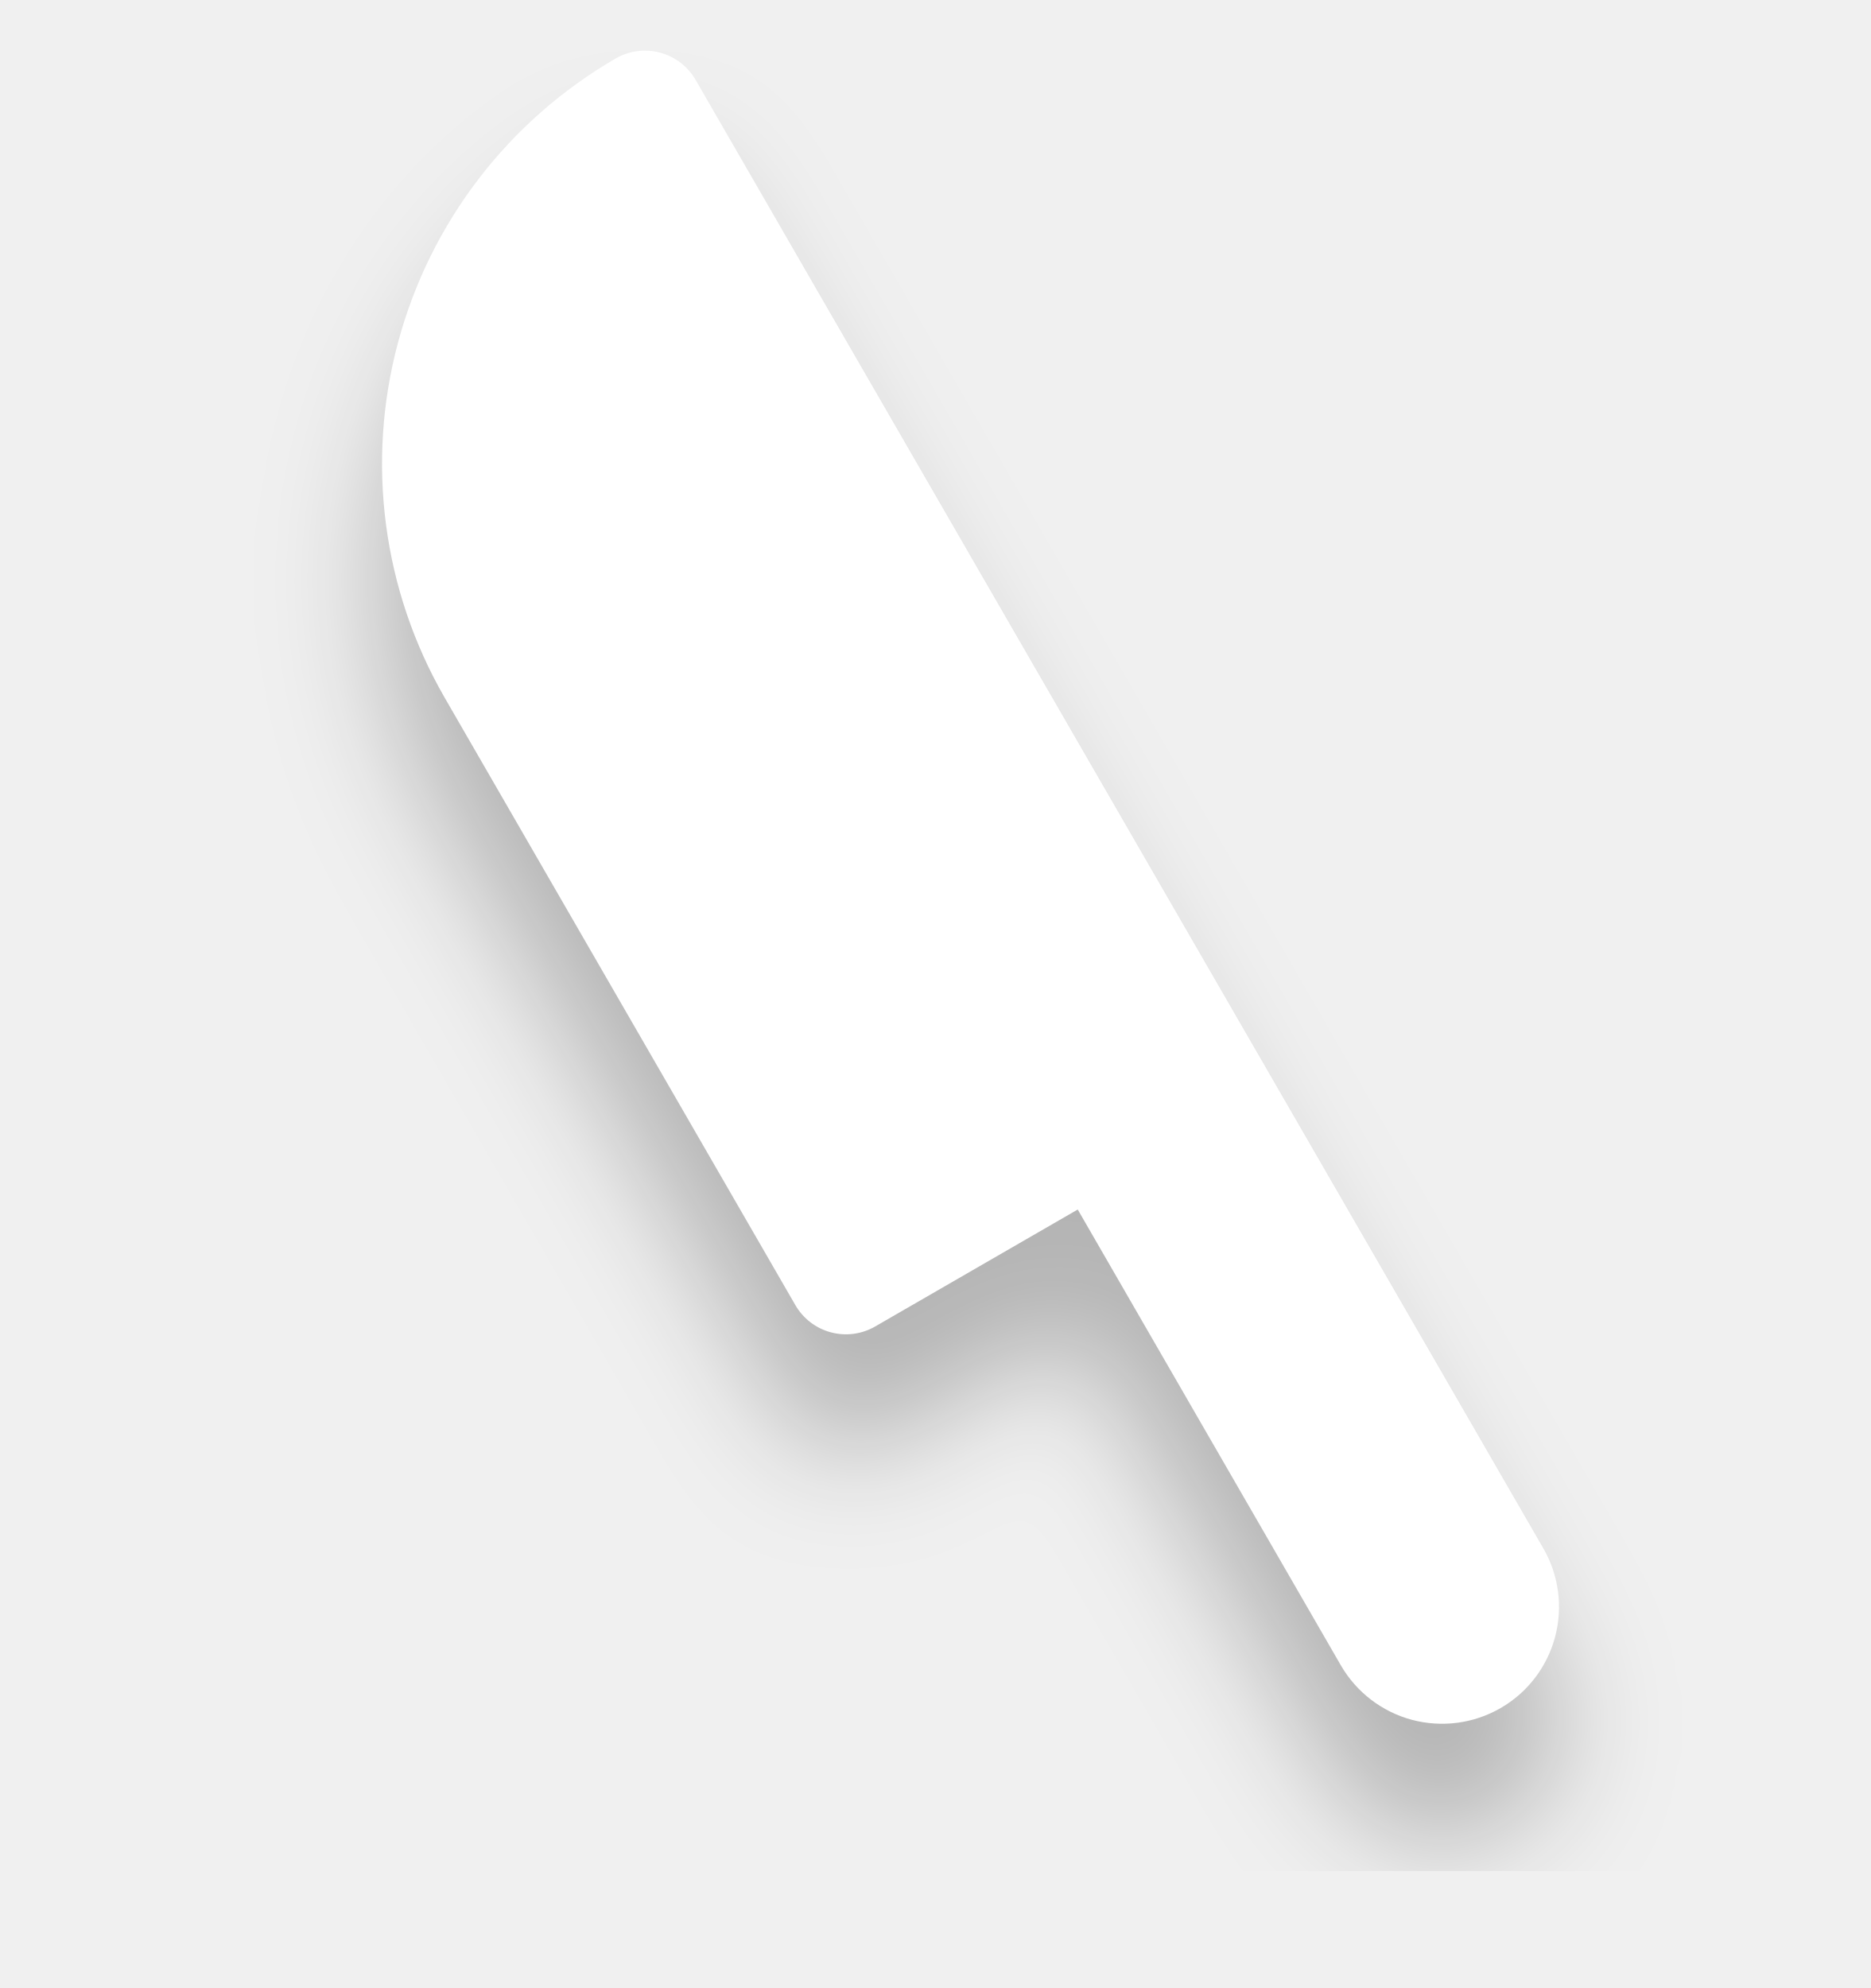
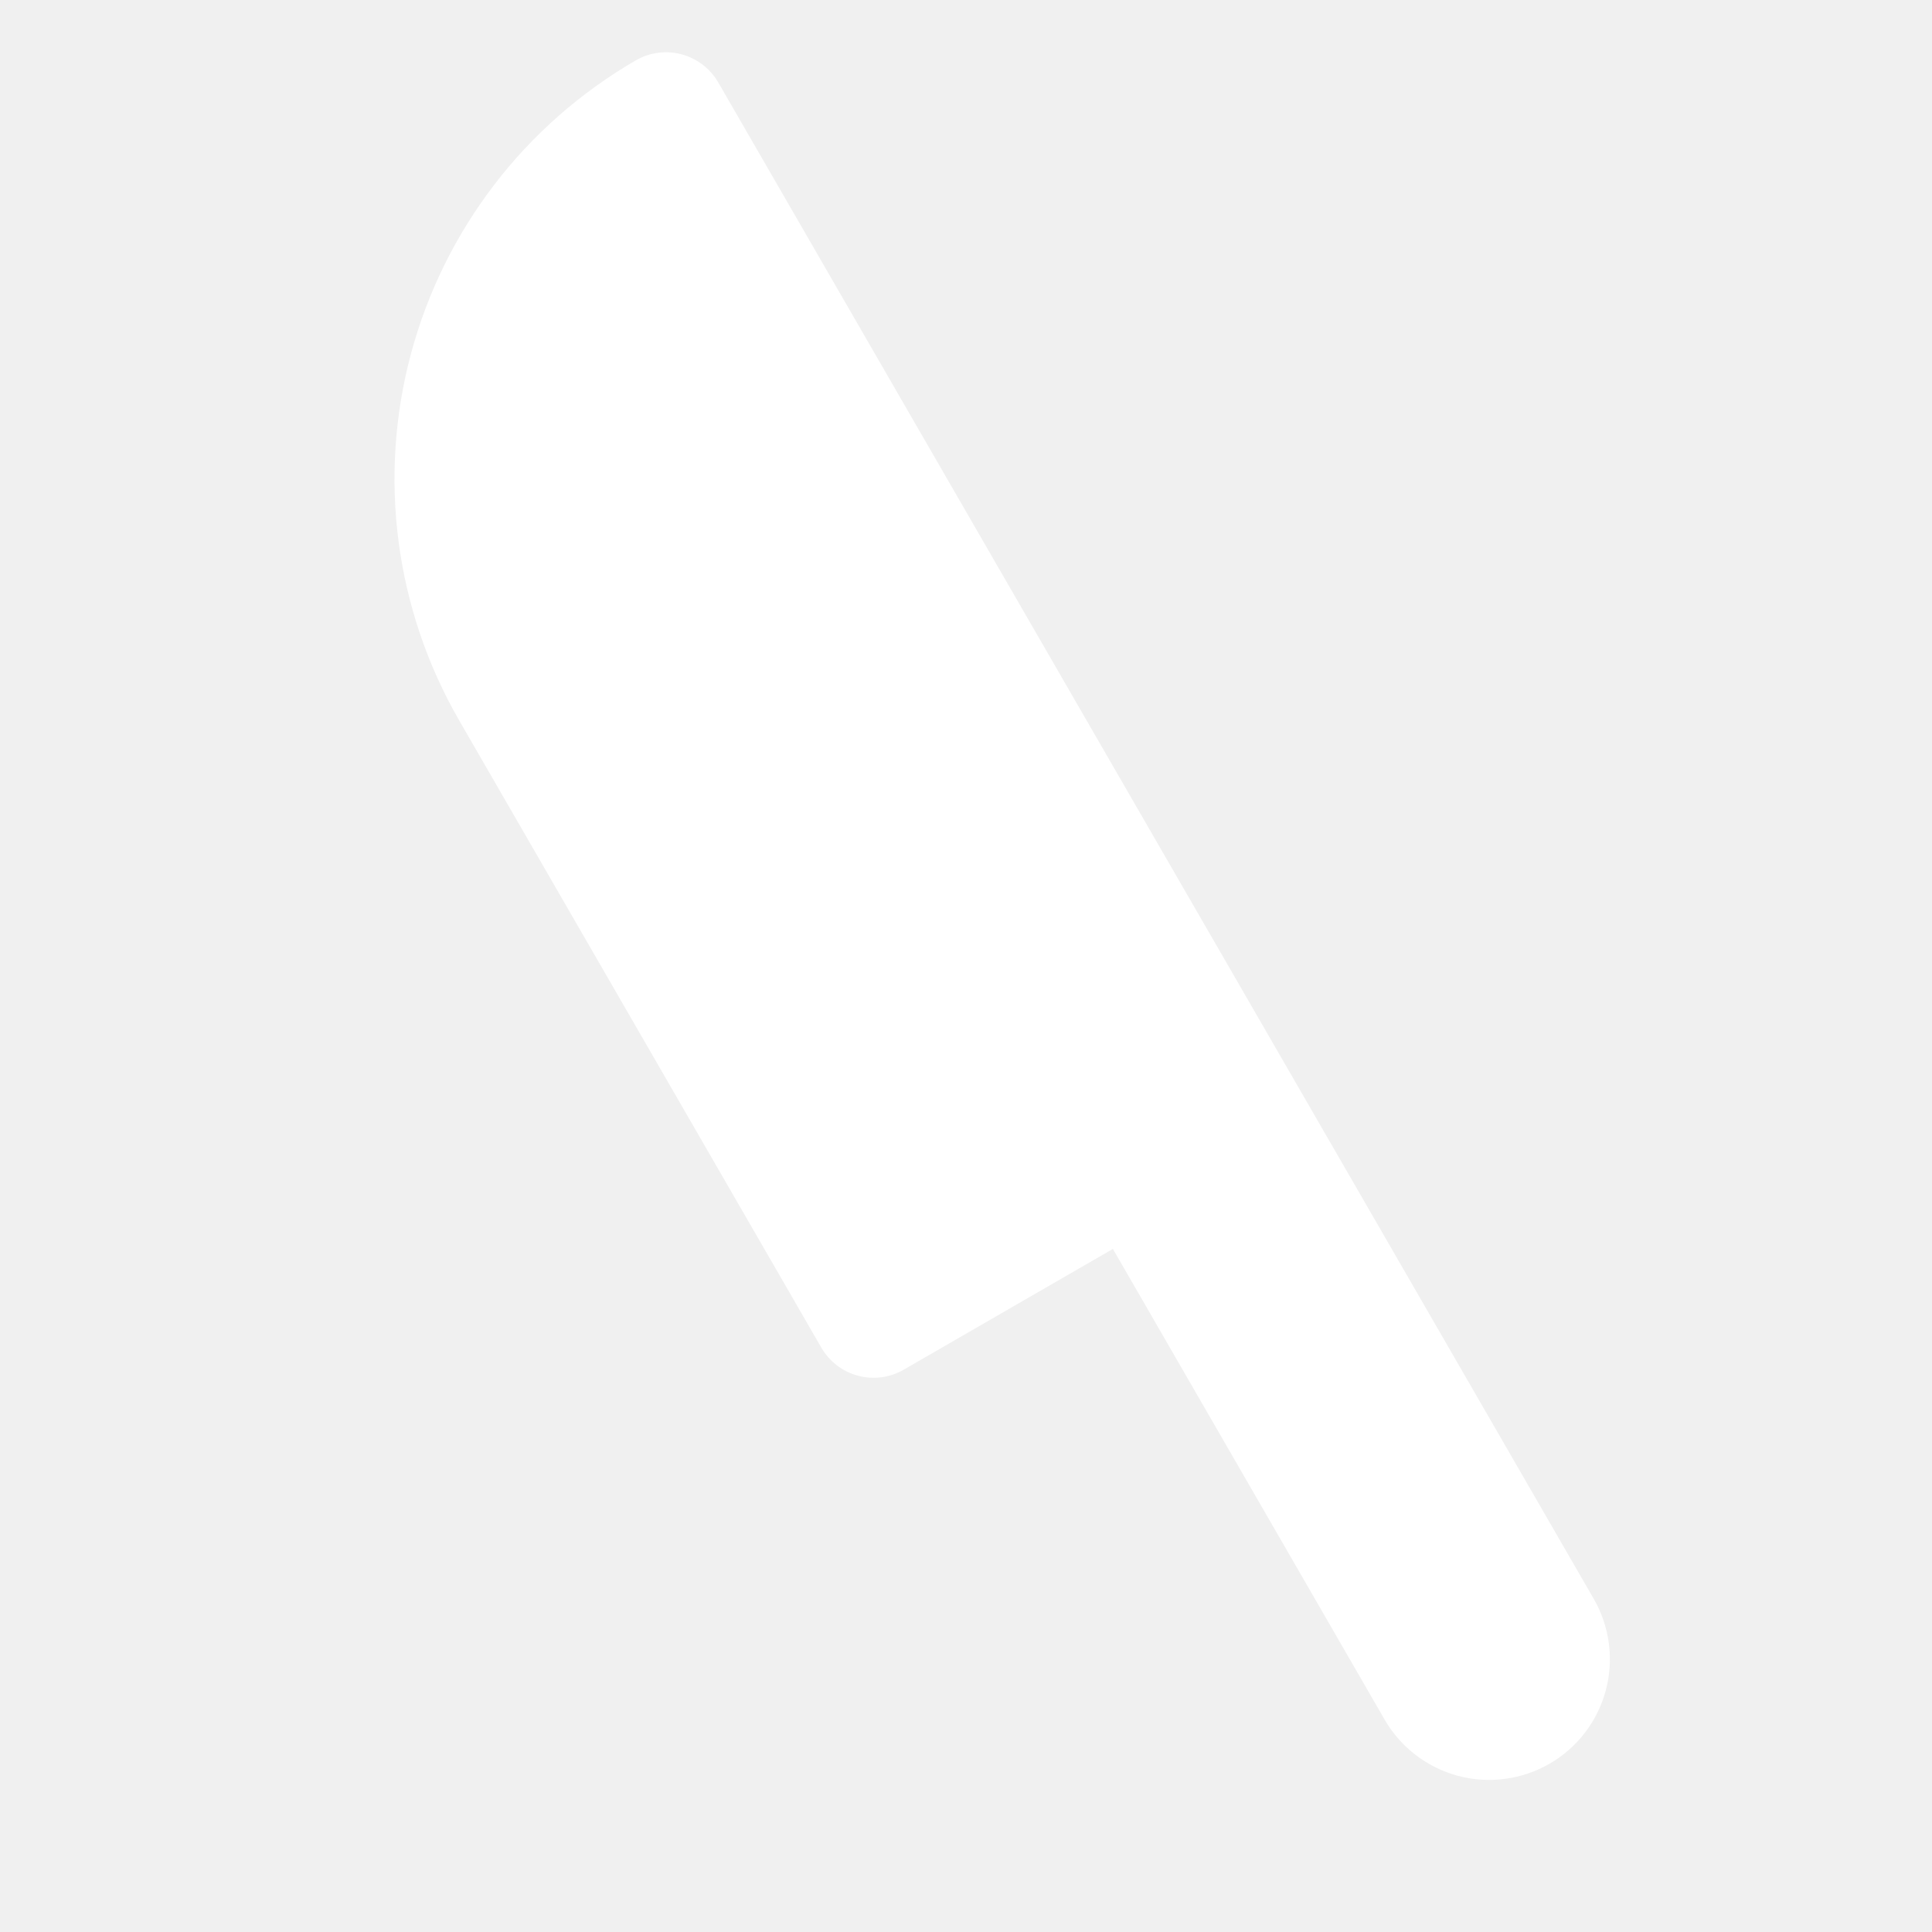
- <svg xmlns="http://www.w3.org/2000/svg" width="32" height="34" viewBox="0 0 32 34" fill="none">
-   <g clip-path="url(#clip0)" filter="url(#filter0_d)">
+ <svg xmlns="http://www.w3.org/2000/svg" width="32" height="32" viewBox="0 0 32 32" fill="none">
+   <g clip-path="url(#clip0)">
    <path d="M10.531 1C8.695 2.063 7.356 3.81 6.807 5.859C6.258 7.907 6.544 10.09 7.603 11.928L13.603 22.32C13.736 22.55 13.954 22.718 14.21 22.786C14.466 22.855 14.739 22.819 14.969 22.686L18.433 20.686L22.933 28.481C23.198 28.94 23.635 29.275 24.147 29.413C24.66 29.55 25.206 29.478 25.665 29.213C26.125 28.948 26.46 28.511 26.597 27.998C26.734 27.486 26.662 26.94 26.397 26.481L11.897 1.366C11.764 1.136 11.546 0.969 11.29 0.9C11.034 0.831 10.761 0.867 10.531 1V1Z" fill="white" />
  </g>
  <defs>
-     <filter id="filter0_d" x="-2" y="0" width="36" height="36" filterUnits="userSpaceOnUse" color-interpolation-filters="sRGB">
-       <feFlood flood-opacity="0" result="BackgroundImageFix" />
-       <feColorMatrix in="SourceAlpha" type="matrix" values="0 0 0 0 0 0 0 0 0 0 0 0 0 0 0 0 0 0 127 0" />
-       <feOffset dy="2" />
-       <feGaussianBlur stdDeviation="1" />
-       <feColorMatrix type="matrix" values="0 0 0 0 0 0 0 0 0 0 0 0 0 0 0 0 0 0 0.25 0" />
-       <feBlend mode="normal" in2="BackgroundImageFix" result="effect1_dropShadow" />
-       <feBlend mode="normal" in="SourceGraphic" in2="effect1_dropShadow" result="shape" />
-     </filter>
    <clipPath id="clip0">
      <rect width="32" height="32" fill="white" />
    </clipPath>
  </defs>
</svg>
